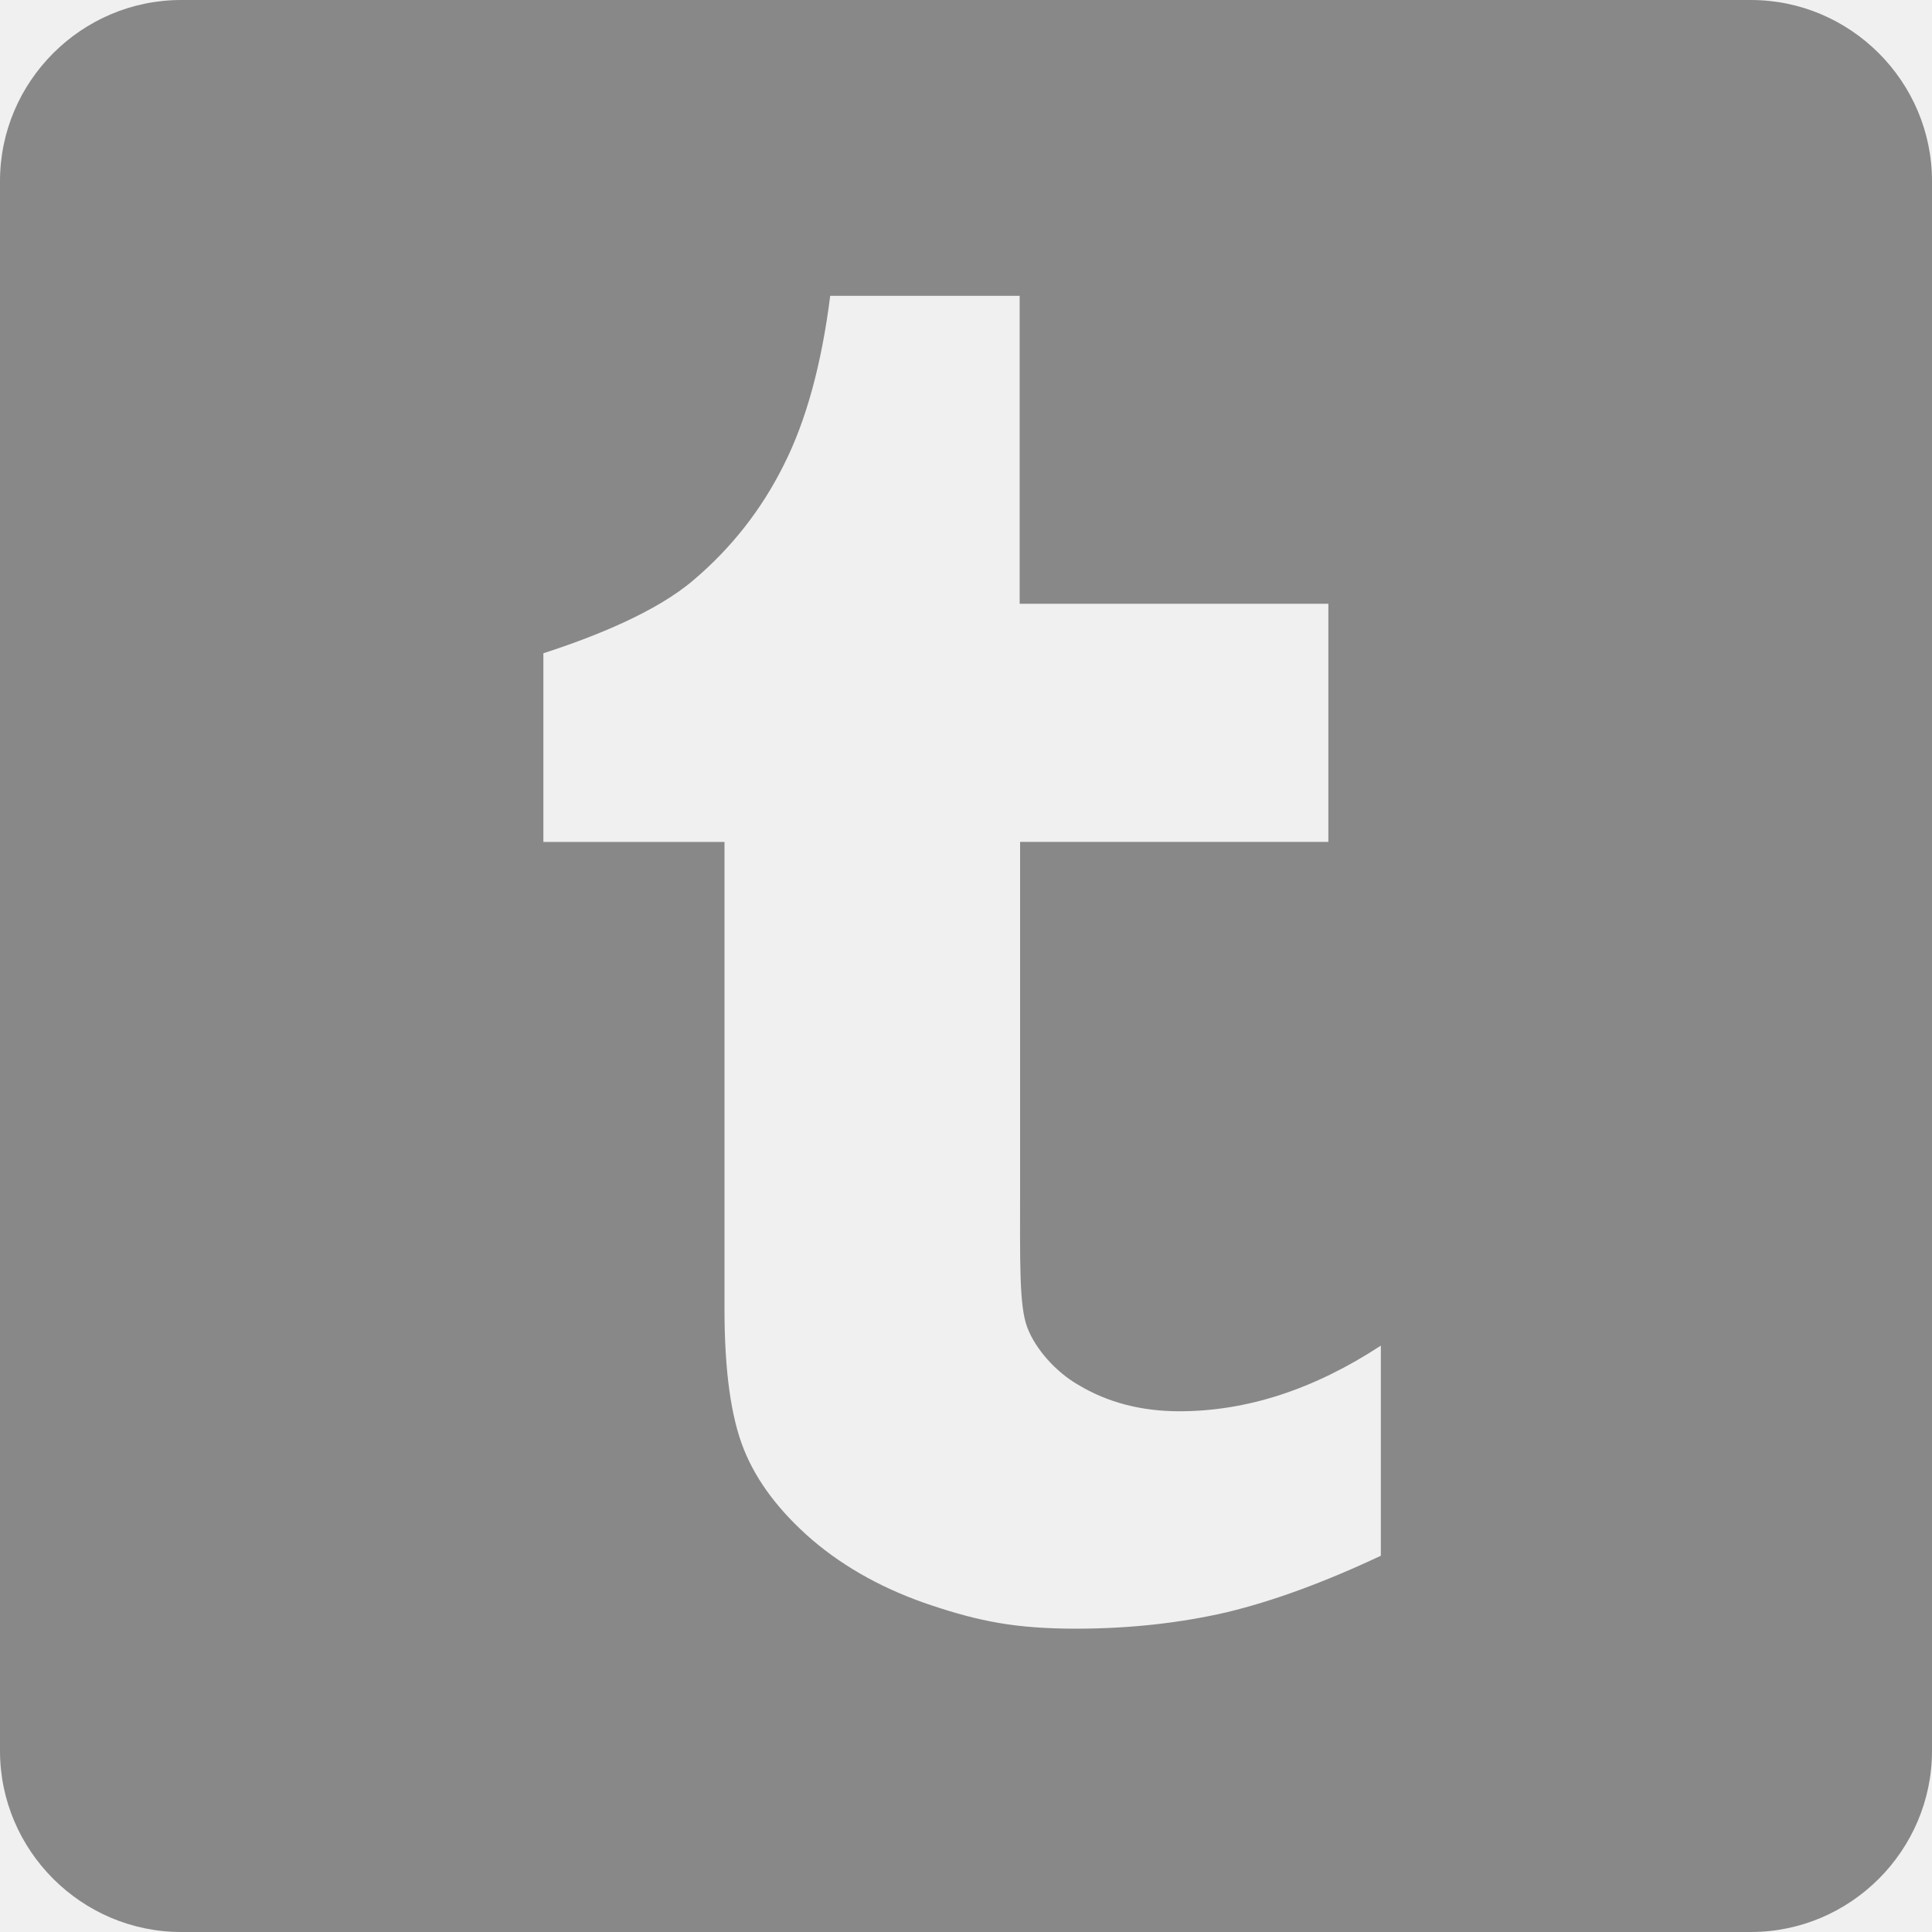
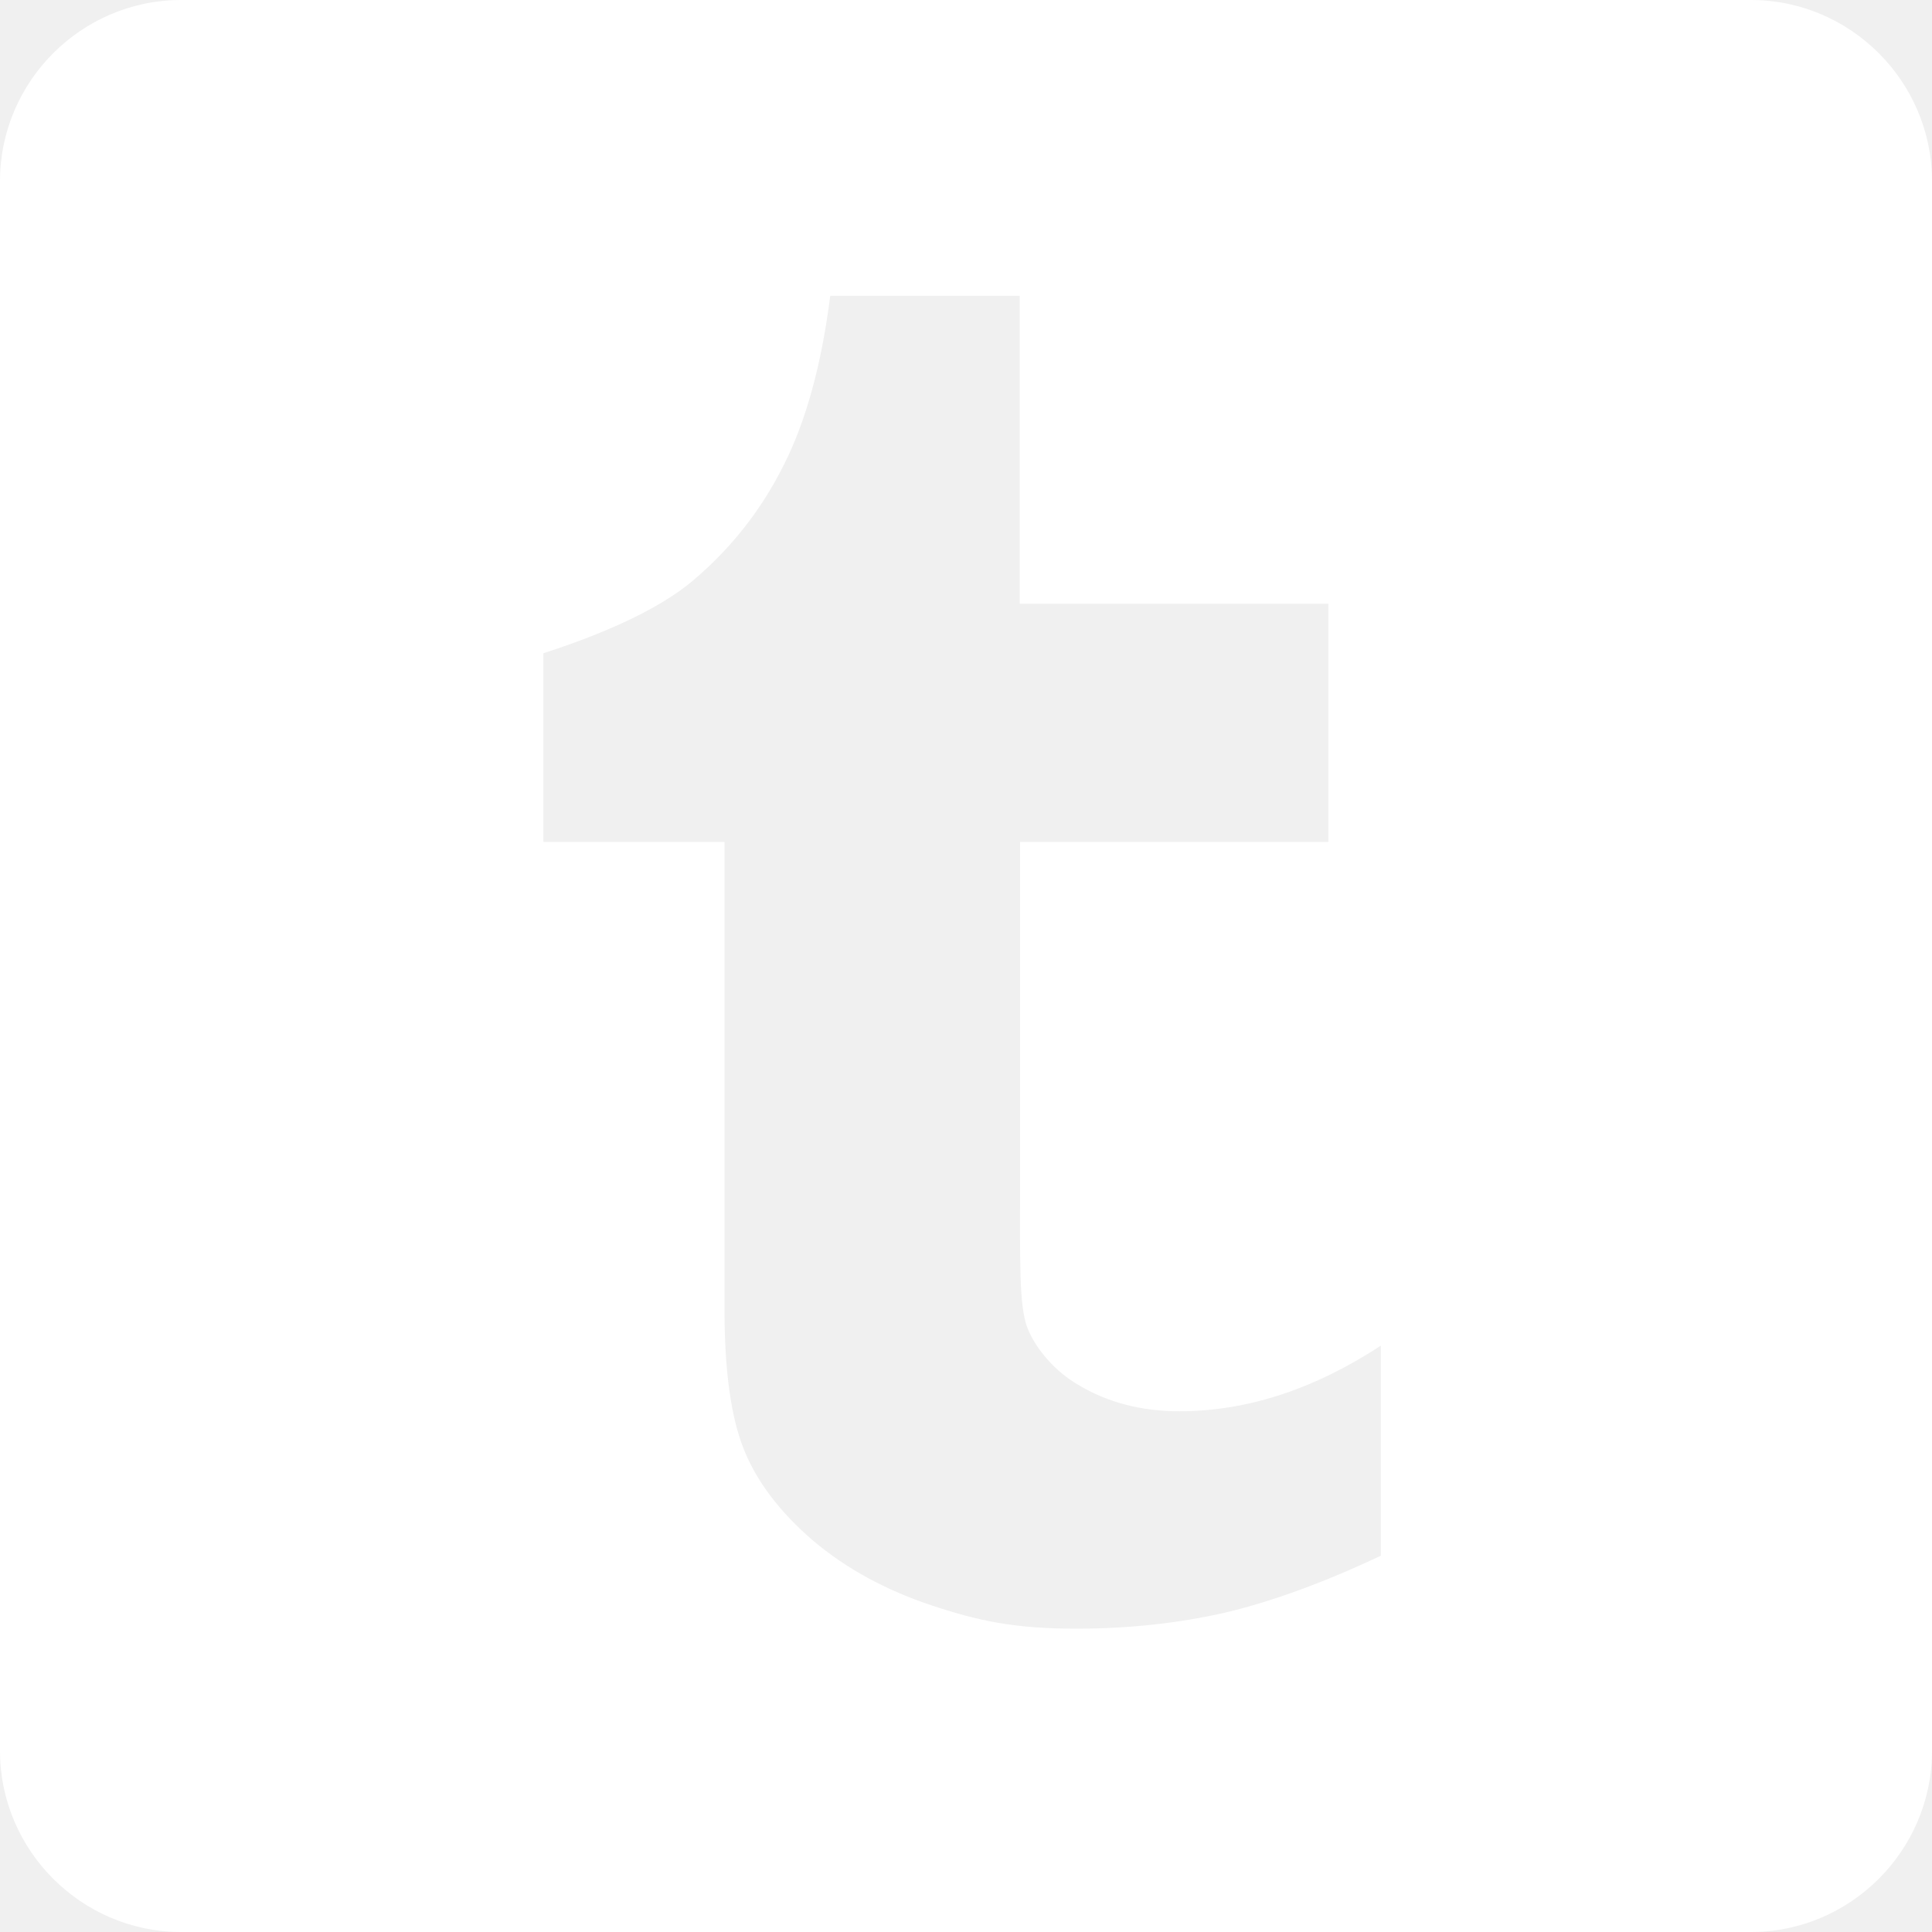
<svg xmlns="http://www.w3.org/2000/svg" version="1.1" width="32" height="32" viewBox="0 0 32 32">
-   <path fill="#888" d="M29 0h-26c-1.65 0-3 1.35-3 3v26c0 1.65 1.35 3 3 3h26c1.65 0 3-1.35 3-3v-26c0-1.65-1.35-3-3-3zM22.869 25.769c-0.944 0.444-1.8 0.756-2.563 0.938-0.762 0.175-1.594 0.269-2.481 0.269-1.012 0-1.606-0.125-2.381-0.381s-1.438-0.619-1.988-1.087c-0.55-0.475-0.925-0.975-1.137-1.506s-0.319-1.3-0.319-2.313v-7.744h-3v-3.125c0.869-0.281 1.875-0.688 2.488-1.213 0.619-0.525 1.119-1.156 1.488-1.894 0.375-0.737 0.631-1.675 0.775-2.813h3.138v5.1h5.113v3.944h-5.106v5.662c0 1.281-0.019 2.019 0.119 2.381s0.475 0.738 0.844 0.95c0.488 0.294 1.050 0.438 1.675 0.438 1.119 0 2.231-0.363 3.337-1.087v3.481z" />
+   <path fill="#fff" d="M29 0h-26c-1.65 0-3 1.35-3 3v26c0 1.65 1.35 3 3 3h26c1.65 0 3-1.35 3-3v-26c0-1.65-1.35-3-3-3zM22.869 25.769c-0.944 0.444-1.8 0.756-2.563 0.938-0.762 0.175-1.594 0.269-2.481 0.269-1.012 0-1.606-0.125-2.381-0.381s-1.438-0.619-1.988-1.087c-0.55-0.475-0.925-0.975-1.137-1.506s-0.319-1.3-0.319-2.313v-7.744h-3v-3.125c0.869-0.281 1.875-0.688 2.488-1.213 0.619-0.525 1.119-1.156 1.488-1.894 0.375-0.737 0.631-1.675 0.775-2.813h3.138v5.1h5.113v3.944h-5.106v5.662c0 1.281-0.019 2.019 0.119 2.381s0.475 0.738 0.844 0.95c0.488 0.294 1.050 0.438 1.675 0.438 1.119 0 2.231-0.363 3.337-1.087v3.481z" />
</svg>
